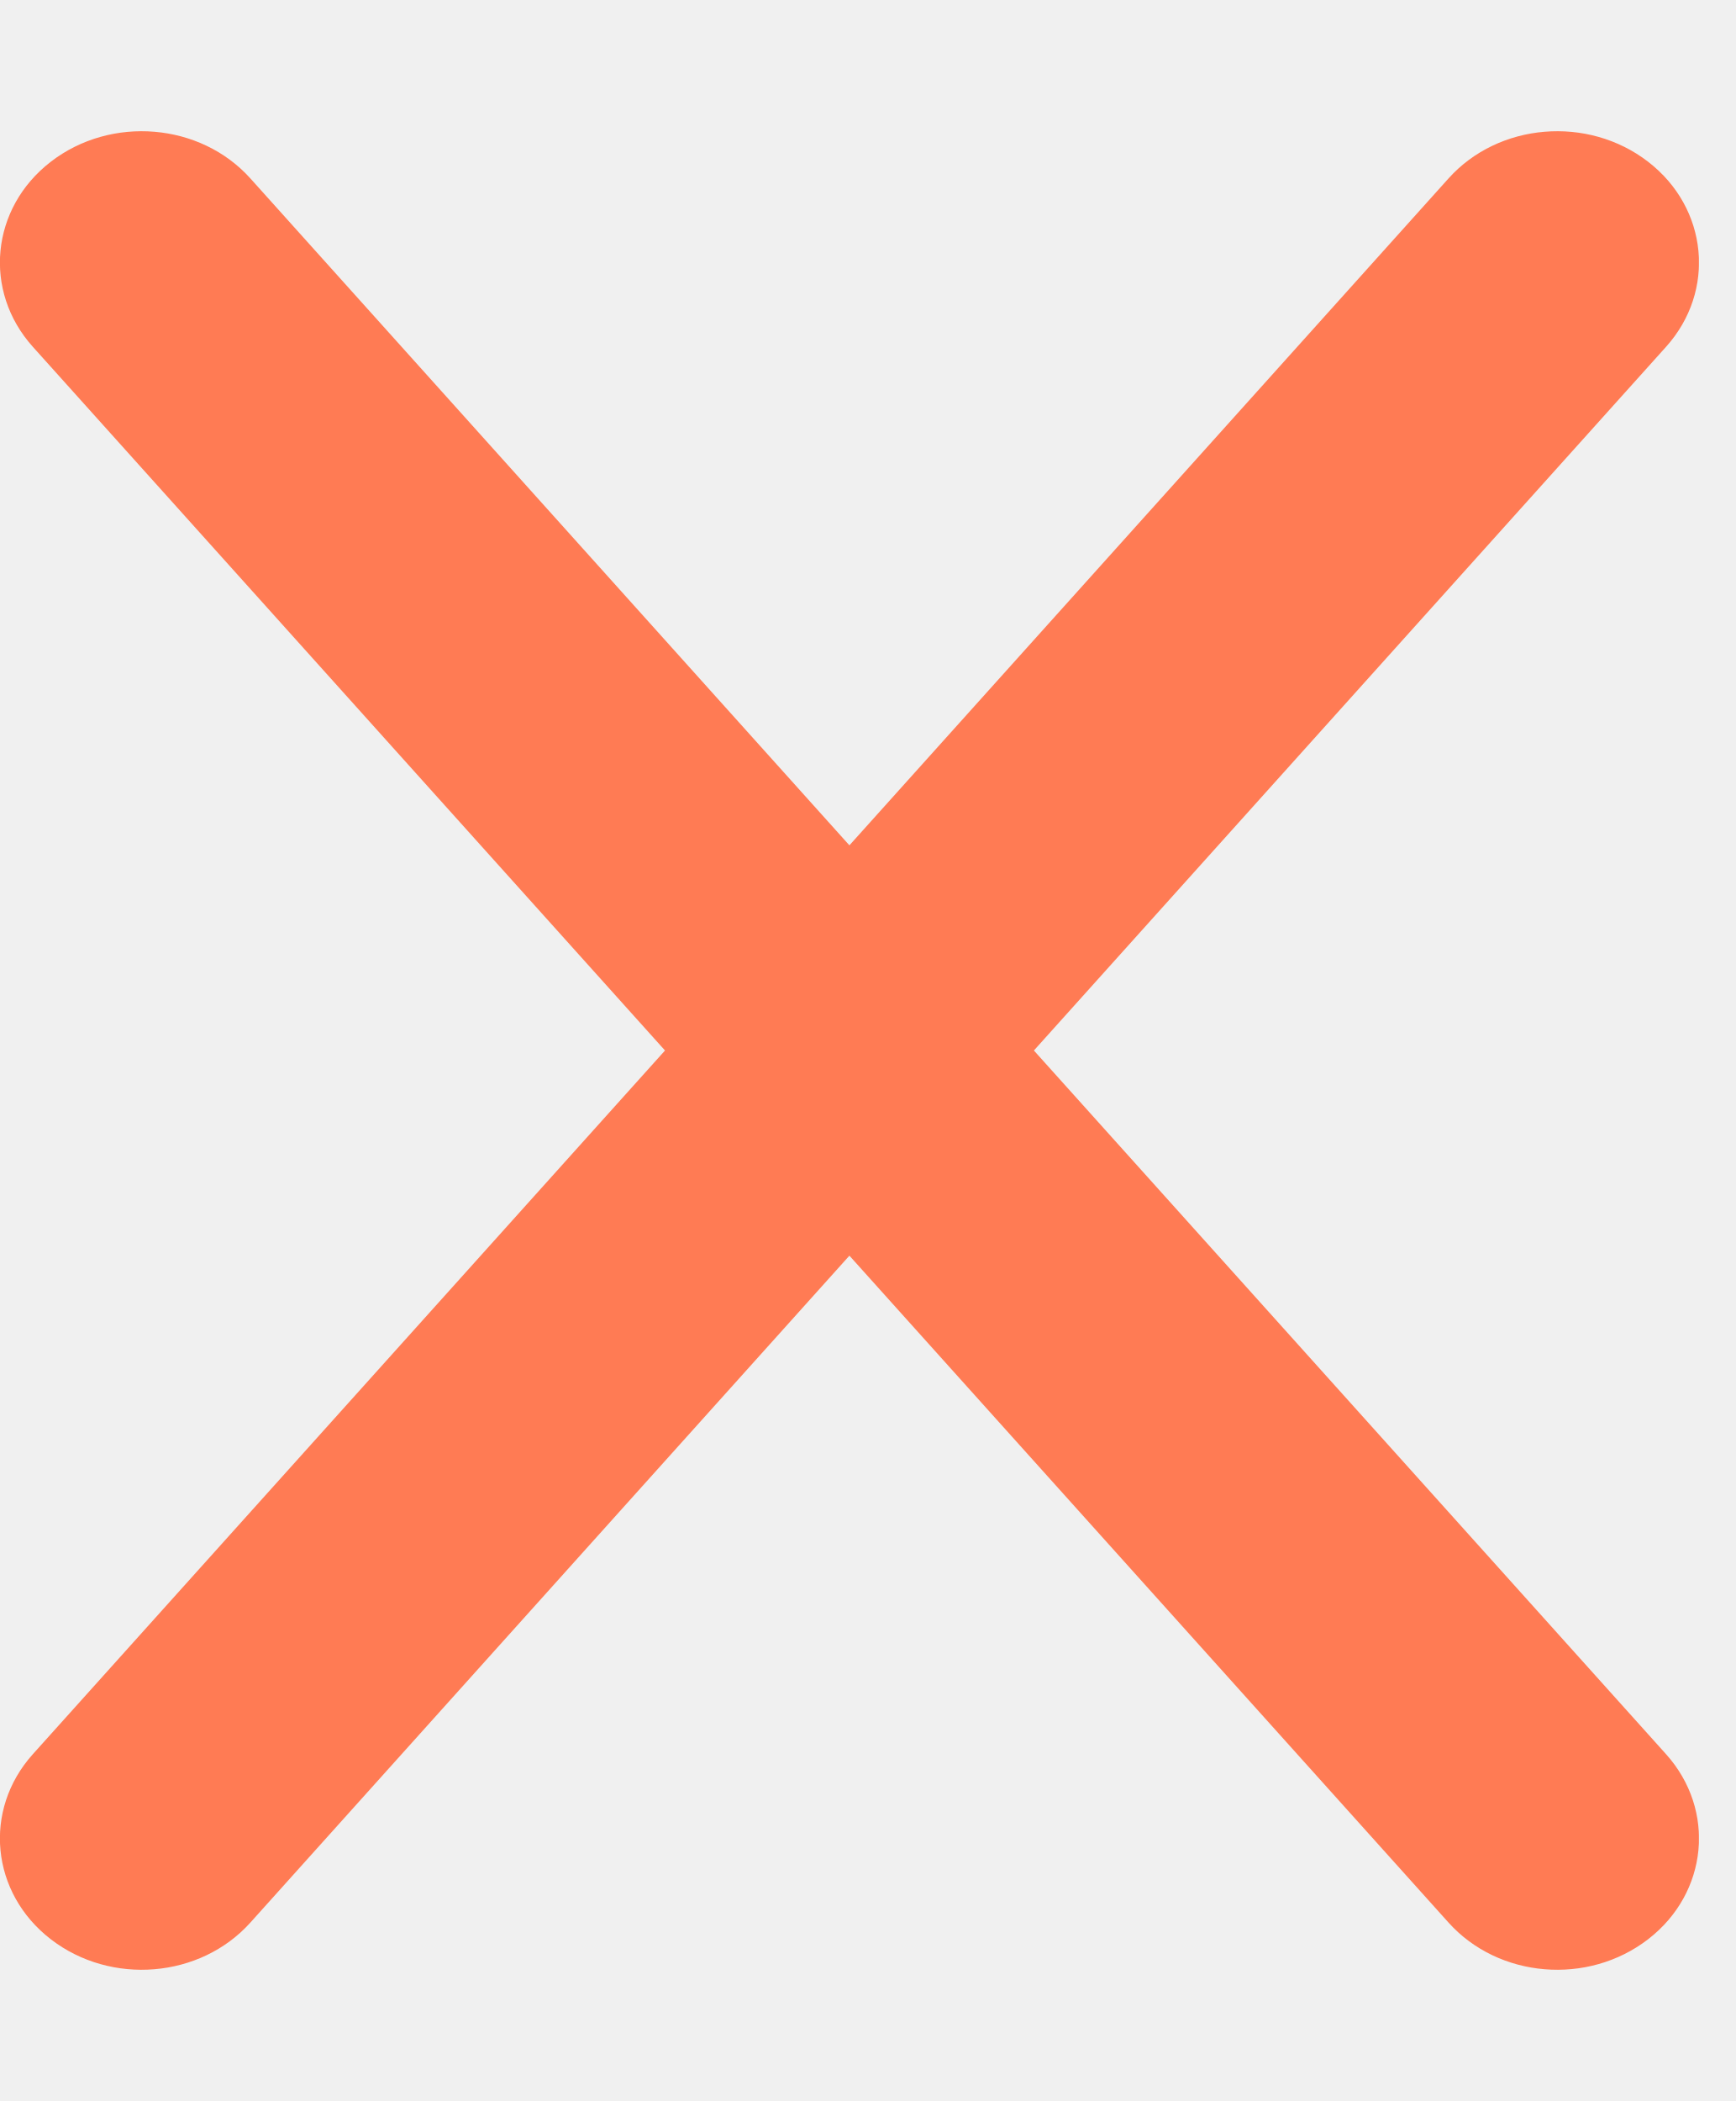
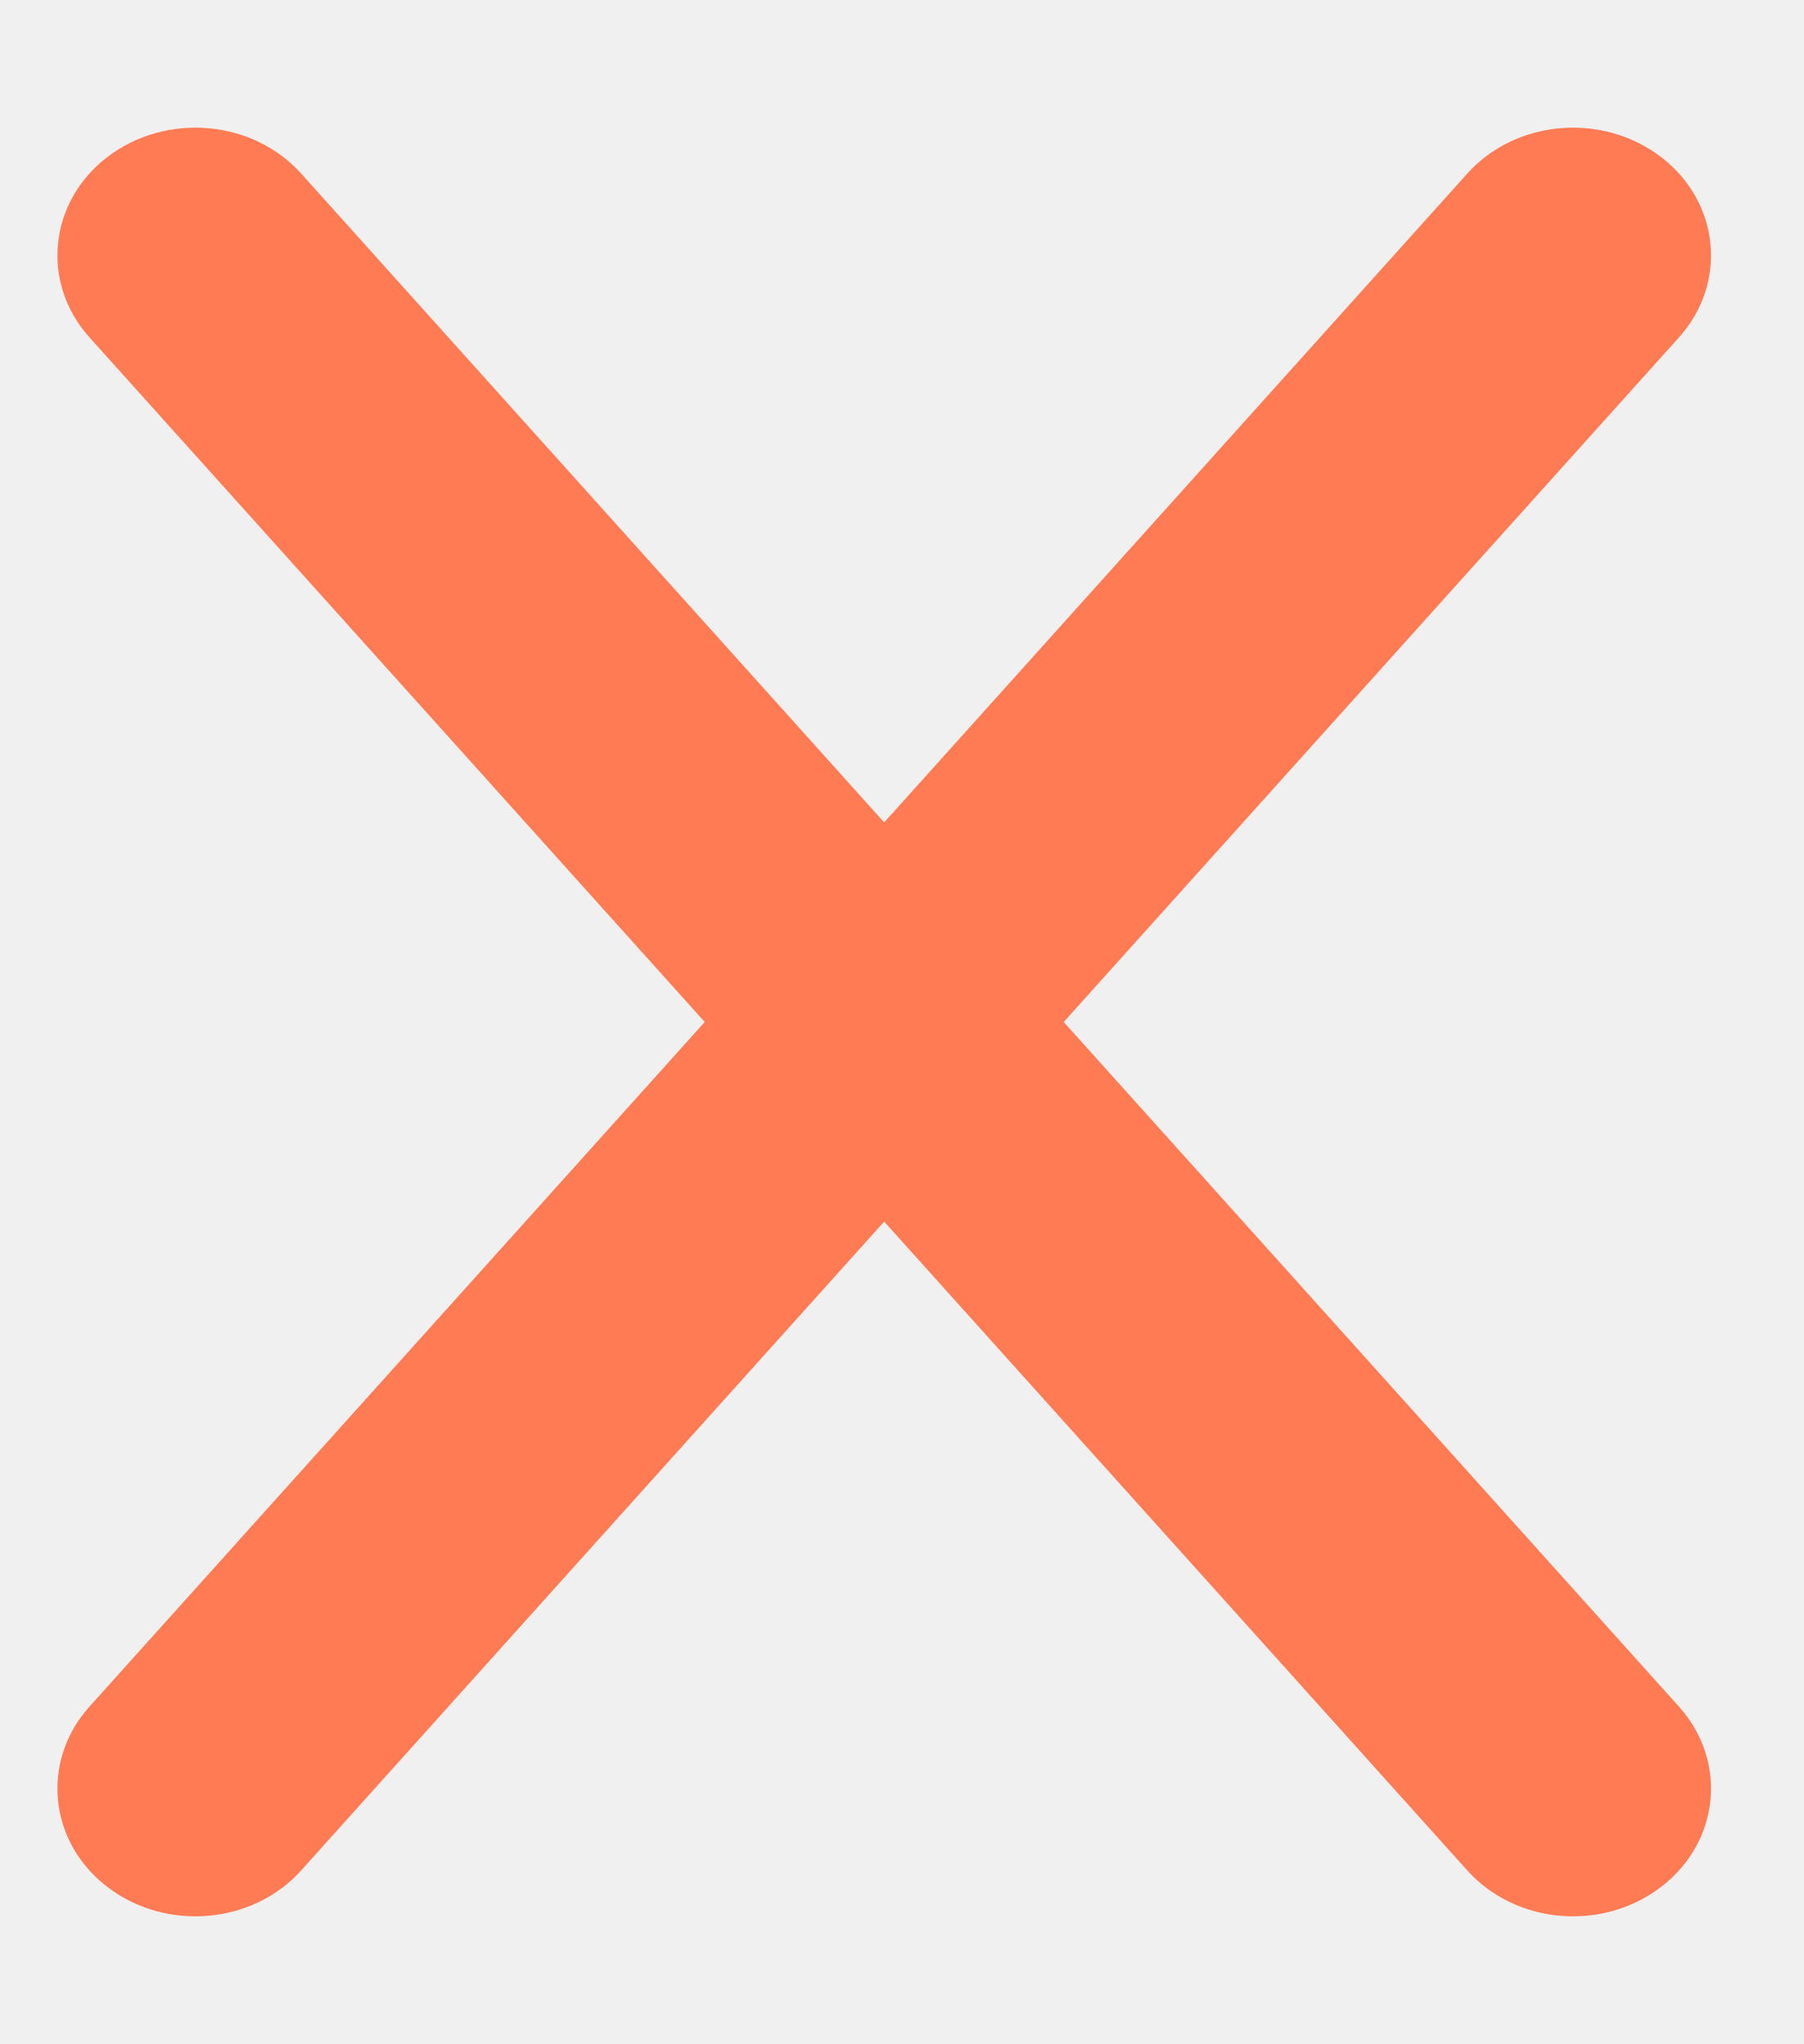
- <svg xmlns="http://www.w3.org/2000/svg" width="19" height="23" viewBox="0 0 19 23" fill="none">
+ <svg xmlns="http://www.w3.org/2000/svg" width="30" height="34" viewBox="0 0 19 23" fill="none">
  <g clip-path="url(#clip0_2_236)">
    <path d="M18.242 3.796C18.79 3.185 18.703 2.278 18.044 1.77C17.385 1.262 16.407 1.343 15.859 1.954L9.3 9.254L2.742 1.954C2.194 1.343 1.216 1.262 0.557 1.77C-0.102 2.278 -0.189 3.185 0.359 3.796L7.281 11.5L0.359 19.204C-0.189 19.815 -0.102 20.722 0.557 21.23C1.216 21.738 2.194 21.657 2.742 21.046L9.3 13.746L15.859 21.046C16.407 21.657 17.385 21.738 18.044 21.23C18.703 20.722 18.79 19.815 18.242 19.204L11.32 11.5L18.242 3.796Z" fill="#FF7B54" />
  </g>
  <defs>
    <clipPath id="clip0_2_236">
      <rect width="18.601" height="23" fill="white" />
    </clipPath>
  </defs>
</svg>
